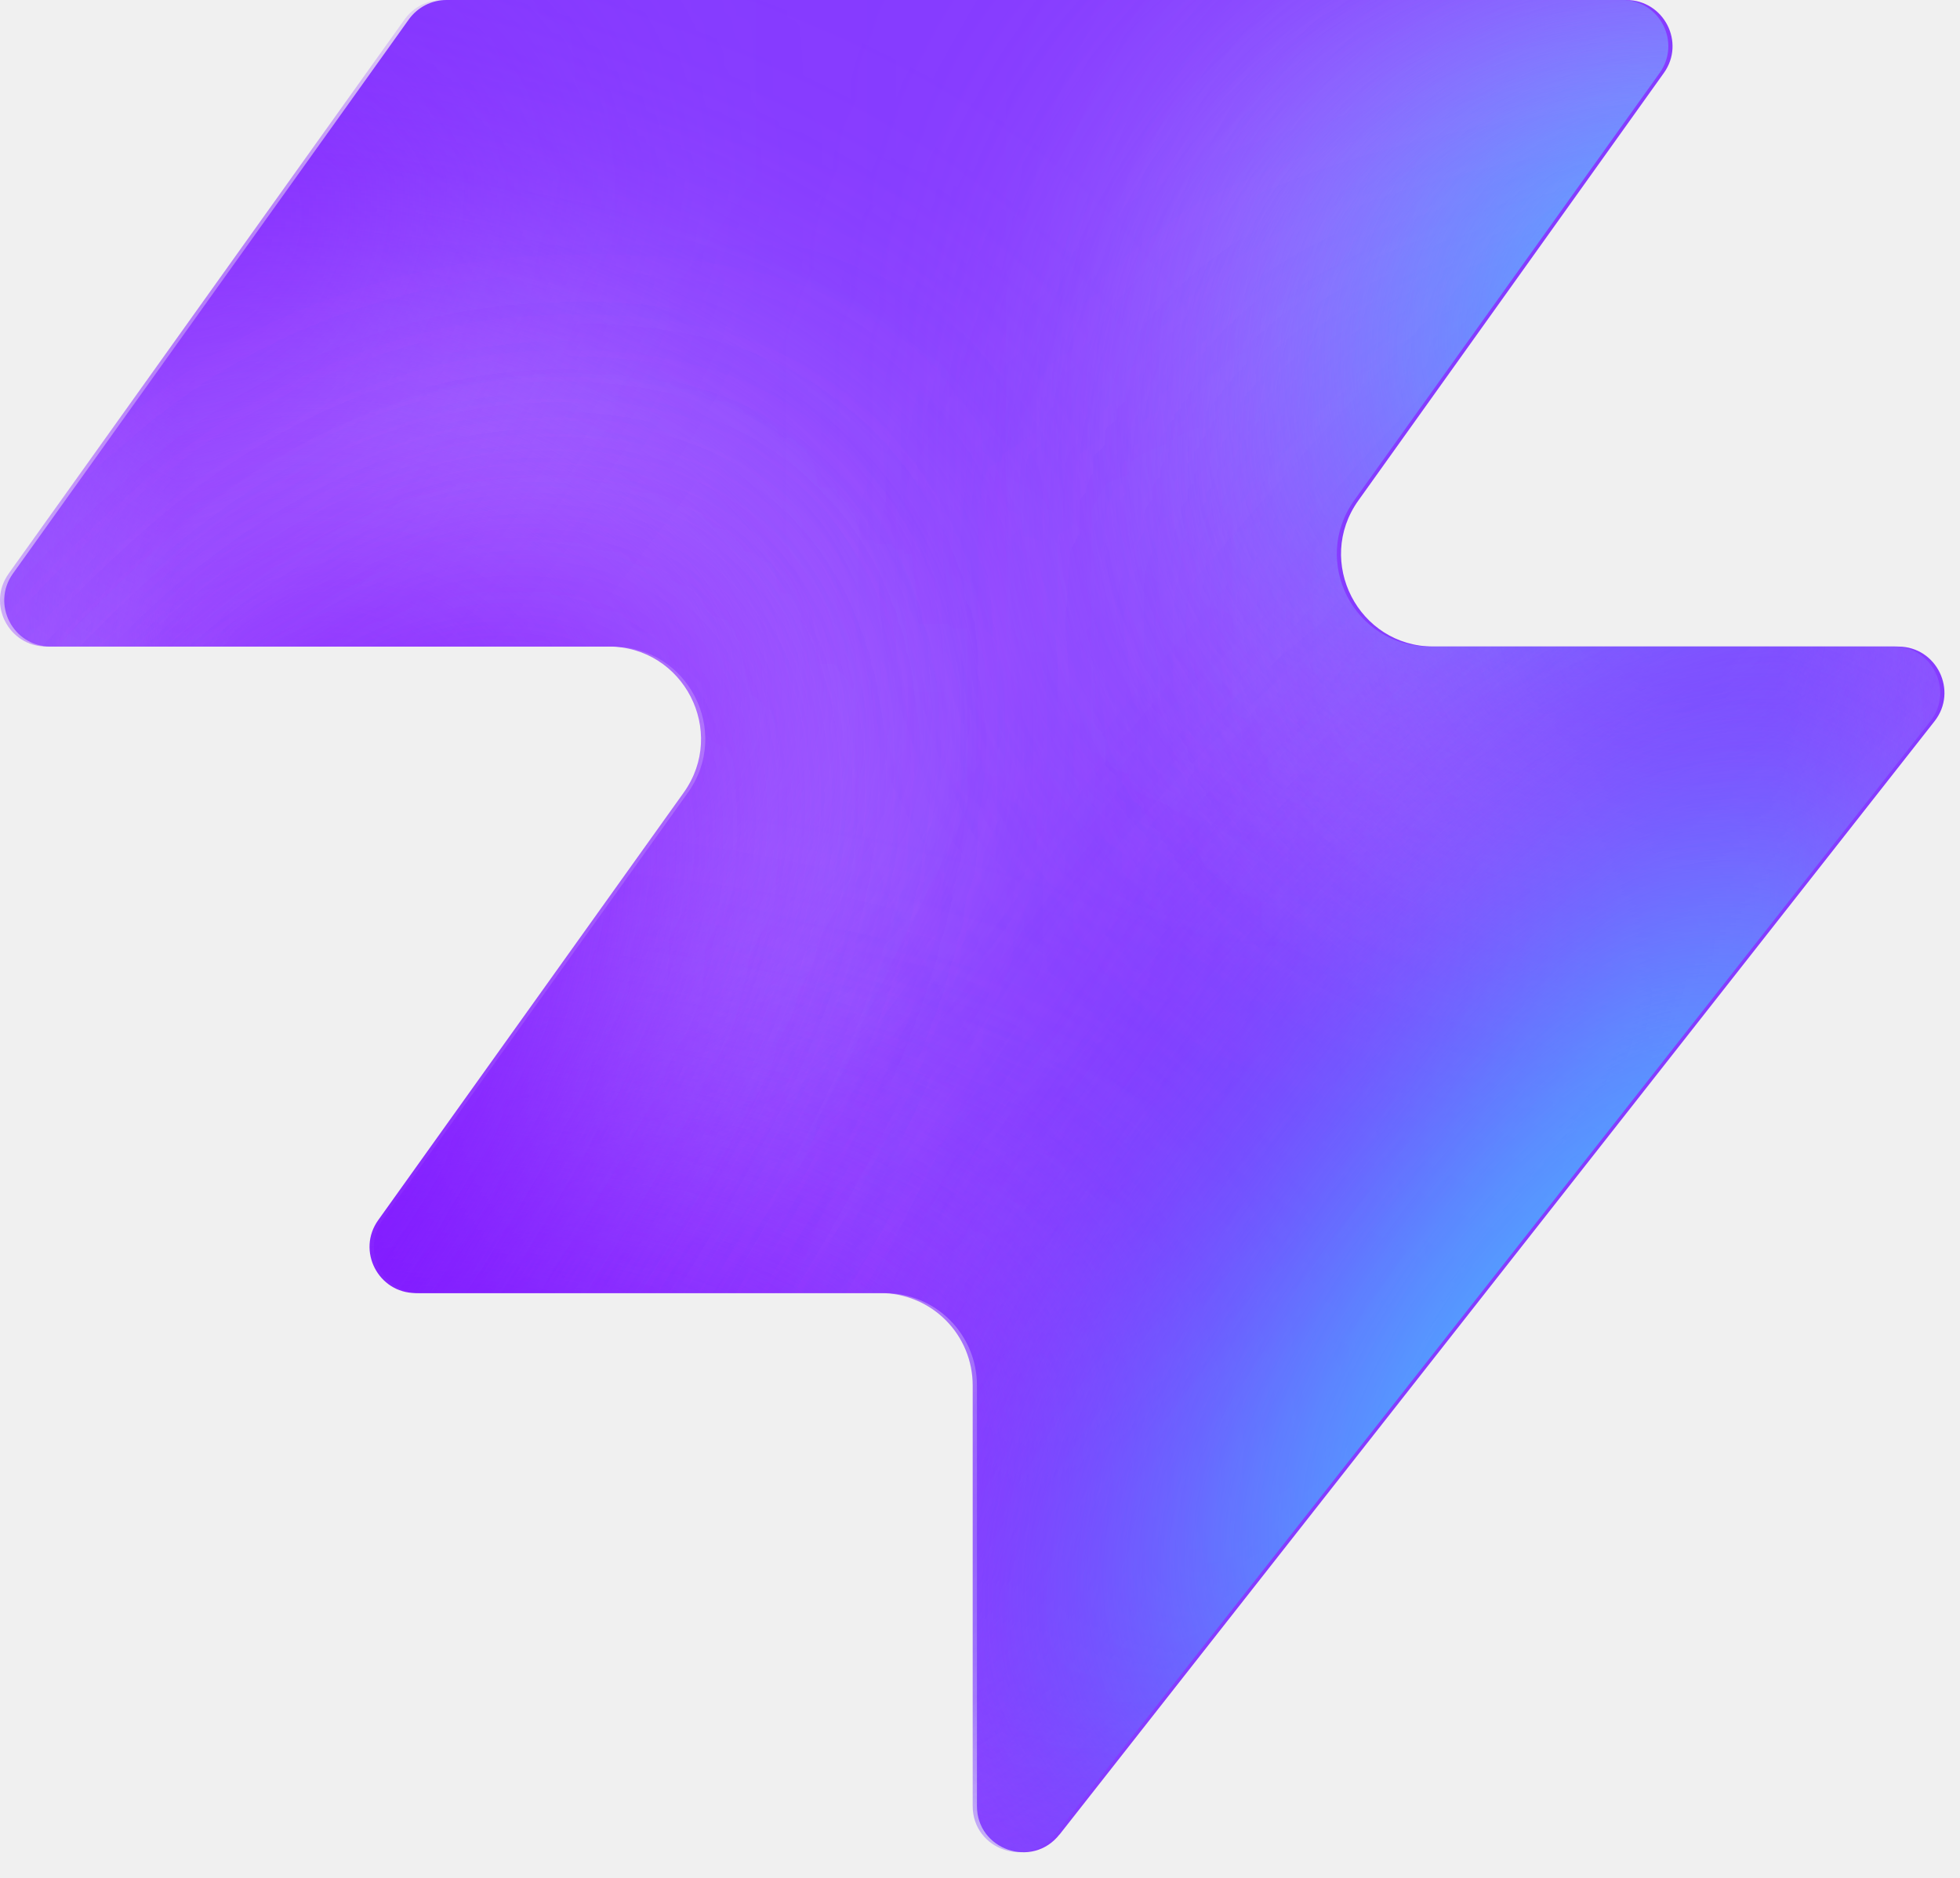
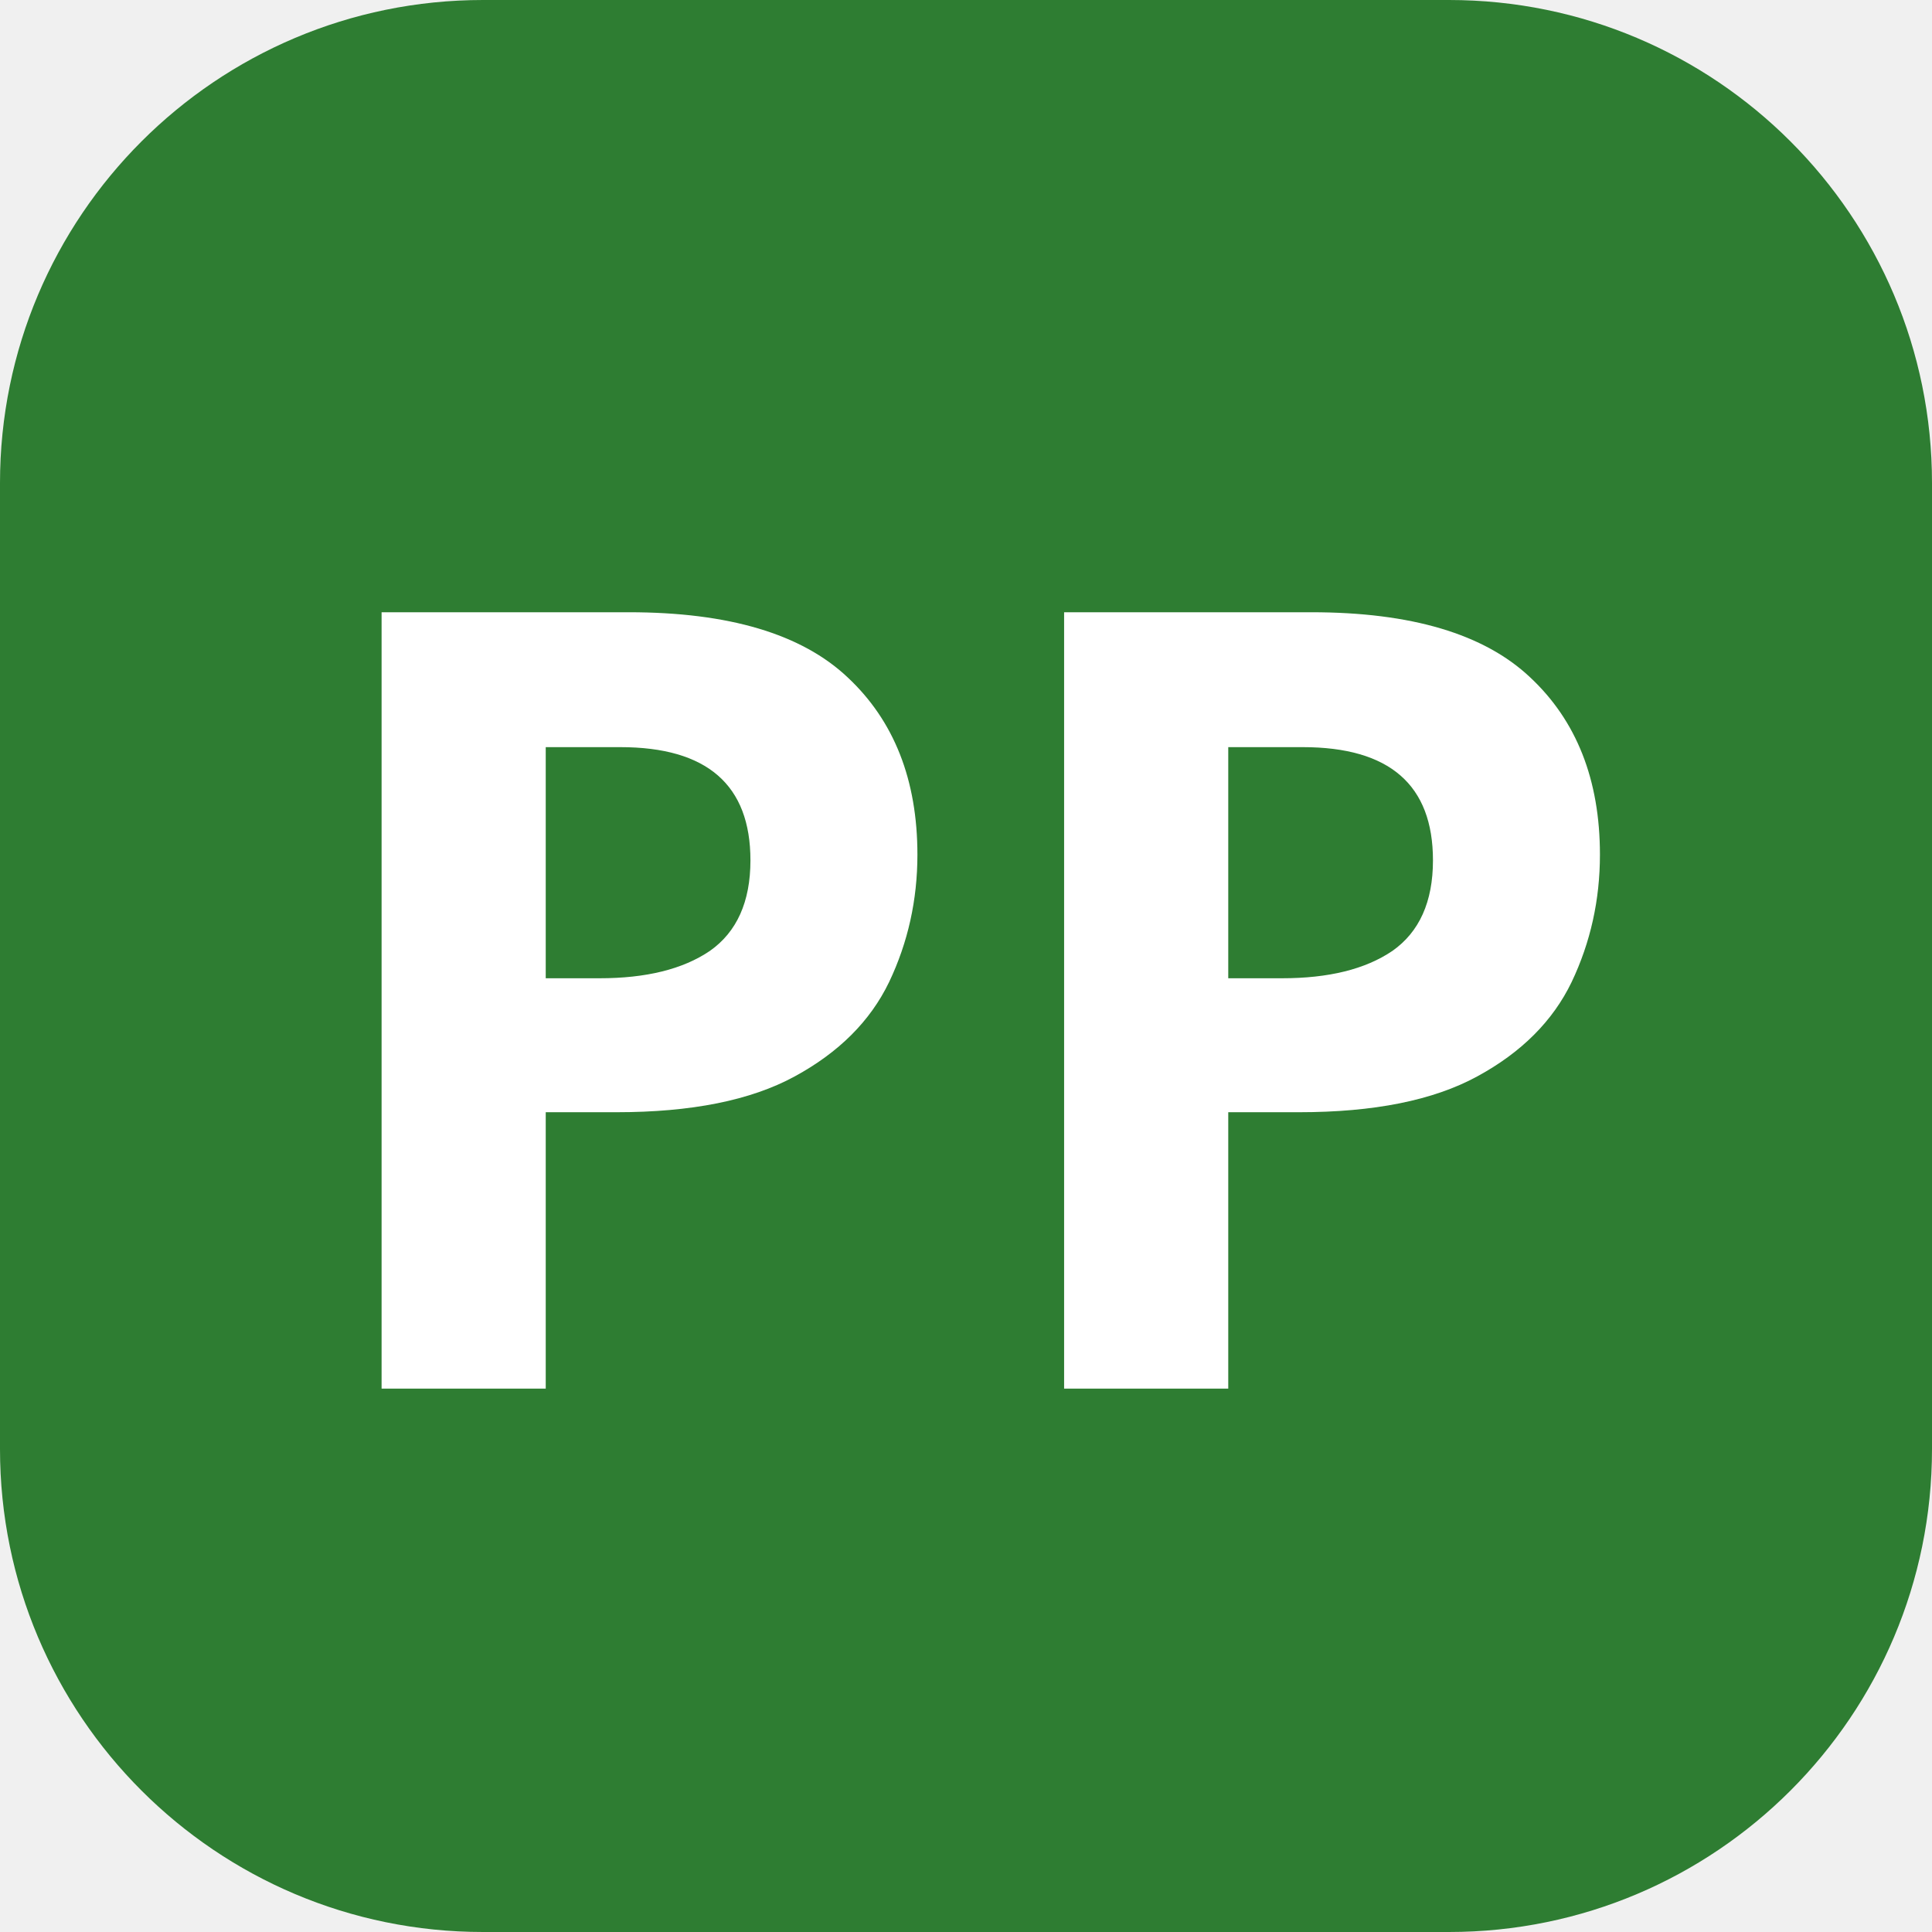
- <svg xmlns="http://www.w3.org/2000/svg" width="48" height="46" fill="none" viewBox="0 0 48 46">
-   <path fill="#863bff" d="M25.946 44.938c-.664.845-2.021.375-2.021-.698V33.937a2.26 2.26 0 0 0-2.262-2.262H10.287c-.92 0-1.456-1.04-.92-1.788l7.48-10.471c1.07-1.497 0-3.578-1.842-3.578H1.237c-.92 0-1.456-1.04-.92-1.788L10.013.474c.214-.297.556-.474.92-.474h28.894c.92 0 1.456 1.04.92 1.788l-7.48 10.471c-1.07 1.498 0 3.579 1.842 3.579h11.377c.943 0 1.473 1.088.89 1.83L25.947 44.94z" style="fill:#863bff;fill:color(display-p3 .525 .23 1);fill-opacity:1" />
-   <mask id="a" width="48" height="46" x="0" y="0" maskUnits="userSpaceOnUse" style="mask-type:alpha">
-     <path fill="#000" d="M25.842 44.938c-.664.844-2.021.375-2.021-.698V33.937a2.26 2.26 0 0 0-2.262-2.262H10.183c-.92 0-1.456-1.04-.92-1.788l7.48-10.471c1.07-1.498 0-3.579-1.842-3.579H1.133c-.92 0-1.456-1.04-.92-1.787L9.91.473c.214-.297.556-.474.92-.474h28.894c.92 0 1.456 1.04.92 1.788l-7.48 10.471c-1.07 1.498 0 3.578 1.842 3.578h11.377c.943 0 1.473 1.088.89 1.832L25.843 44.94z" style="fill:#000;fill-opacity:1" />
-   </mask>
-   <g mask="url(#a)">
-     <g filter="url(#b)">
-       <ellipse cx="5.508" cy="14.704" fill="#ede6ff" rx="5.508" ry="14.704" style="fill:#ede6ff;fill:color(display-p3 .927 .903 1);fill-opacity:1" transform="matrix(.00324 1 1 -.00324 -4.47 31.516)" />
-     </g>
-     <g filter="url(#c)">
-       <ellipse cx="10.399" cy="29.851" fill="#ede6ff" rx="10.399" ry="29.851" style="fill:#ede6ff;fill:color(display-p3 .927 .903 1);fill-opacity:1" transform="matrix(.00324 1 1 -.00324 -39.328 7.883)" />
-     </g>
-     <g filter="url(#d)">
-       <ellipse cx="5.508" cy="30.487" fill="#7e14ff" rx="5.508" ry="30.487" style="fill:#7e14ff;fill:color(display-p3 .492 .077 1);fill-opacity:1" transform="rotate(89.814 -25.913 -14.639)scale(1 -1)" />
-     </g>
-     <g filter="url(#e)">
-       <ellipse cx="5.508" cy="30.599" fill="#7e14ff" rx="5.508" ry="30.599" style="fill:#7e14ff;fill:color(display-p3 .492 .077 1);fill-opacity:1" transform="rotate(89.814 -32.644 -3.334)scale(1 -1)" />
-     </g>
-     <g filter="url(#f)">
-       <ellipse cx="5.508" cy="30.599" fill="#7e14ff" rx="5.508" ry="30.599" style="fill:#7e14ff;fill:color(display-p3 .492 .077 1);fill-opacity:1" transform="matrix(.00324 1 1 -.00324 -34.34 30.47)" />
-     </g>
-     <g filter="url(#g)">
-       <ellipse cx="14.072" cy="22.078" fill="#ede6ff" rx="14.072" ry="22.078" style="fill:#ede6ff;fill:color(display-p3 .927 .903 1);fill-opacity:1" transform="rotate(93.35 24.506 48.493)scale(-1 1)" />
-     </g>
-     <g filter="url(#h)">
-       <ellipse cx="3.47" cy="21.501" fill="#7e14ff" rx="3.47" ry="21.501" style="fill:#7e14ff;fill:color(display-p3 .492 .077 1);fill-opacity:1" transform="rotate(89.009 28.708 47.59)scale(-1 1)" />
-     </g>
-     <g filter="url(#i)">
-       <ellipse cx="3.47" cy="21.501" fill="#7e14ff" rx="3.47" ry="21.501" style="fill:#7e14ff;fill:color(display-p3 .492 .077 1);fill-opacity:1" transform="rotate(89.009 28.708 47.59)scale(-1 1)" />
-     </g>
-     <g filter="url(#j)">
-       <ellipse cx=".387" cy="8.972" fill="#7e14ff" rx="4.407" ry="29.108" style="fill:#7e14ff;fill:color(display-p3 .492 .077 1);fill-opacity:1" transform="rotate(39.51 .387 8.972)" />
-     </g>
-     <g filter="url(#k)">
-       <ellipse cx="47.523" cy="-6.092" fill="#7e14ff" rx="4.407" ry="29.108" style="fill:#7e14ff;fill:color(display-p3 .492 .077 1);fill-opacity:1" transform="rotate(37.892 47.523 -6.092)" />
-     </g>
-     <g filter="url(#l)">
-       <ellipse cx="41.412" cy="6.333" fill="#47bfff" rx="5.971" ry="9.665" style="fill:#47bfff;fill:color(display-p3 .28 .748 1);fill-opacity:1" transform="rotate(37.892 41.412 6.333)" />
-     </g>
-     <g filter="url(#m)">
-       <ellipse cx="-1.879" cy="38.332" fill="#7e14ff" rx="4.407" ry="29.108" style="fill:#7e14ff;fill:color(display-p3 .492 .077 1);fill-opacity:1" transform="rotate(37.892 -1.88 38.332)" />
-     </g>
-     <g filter="url(#n)">
-       <ellipse cx="-1.879" cy="38.332" fill="#7e14ff" rx="4.407" ry="29.108" style="fill:#7e14ff;fill:color(display-p3 .492 .077 1);fill-opacity:1" transform="rotate(37.892 -1.88 38.332)" />
-     </g>
-     <g filter="url(#o)">
-       <ellipse cx="35.651" cy="29.907" fill="#7e14ff" rx="4.407" ry="29.108" style="fill:#7e14ff;fill:color(display-p3 .492 .077 1);fill-opacity:1" transform="rotate(37.892 35.651 29.907)" />
-     </g>
-     <g filter="url(#p)">
-       <ellipse cx="38.418" cy="32.4" fill="#47bfff" rx="5.971" ry="15.297" style="fill:#47bfff;fill:color(display-p3 .28 .748 1);fill-opacity:1" transform="rotate(37.892 38.418 32.4)" />
-     </g>
-   </g>
-   <defs>
-     <filter id="b" width="60.045" height="41.654" x="-19.77" y="16.149" color-interpolation-filters="sRGB" filterUnits="userSpaceOnUse">
-       <feFlood flood-opacity="0" result="BackgroundImageFix" />
-       <feBlend in="SourceGraphic" in2="BackgroundImageFix" result="shape" />
-       <feGaussianBlur result="effect1_foregroundBlur_2002_17158" stdDeviation="7.659" />
-     </filter>
-     <filter id="c" width="90.34" height="51.437" x="-54.613" y="-7.533" color-interpolation-filters="sRGB" filterUnits="userSpaceOnUse">
-       <feFlood flood-opacity="0" result="BackgroundImageFix" />
-       <feBlend in="SourceGraphic" in2="BackgroundImageFix" result="shape" />
-       <feGaussianBlur result="effect1_foregroundBlur_2002_17158" stdDeviation="7.659" />
-     </filter>
-     <filter id="d" width="79.355" height="29.4" x="-49.64" y="2.03" color-interpolation-filters="sRGB" filterUnits="userSpaceOnUse">
-       <feFlood flood-opacity="0" result="BackgroundImageFix" />
-       <feBlend in="SourceGraphic" in2="BackgroundImageFix" result="shape" />
-       <feGaussianBlur result="effect1_foregroundBlur_2002_17158" stdDeviation="4.596" />
-     </filter>
-     <filter id="e" width="79.579" height="29.4" x="-45.045" y="20.029" color-interpolation-filters="sRGB" filterUnits="userSpaceOnUse">
-       <feFlood flood-opacity="0" result="BackgroundImageFix" />
-       <feBlend in="SourceGraphic" in2="BackgroundImageFix" result="shape" />
-       <feGaussianBlur result="effect1_foregroundBlur_2002_17158" stdDeviation="4.596" />
-     </filter>
-     <filter id="f" width="79.579" height="29.4" x="-43.513" y="21.178" color-interpolation-filters="sRGB" filterUnits="userSpaceOnUse">
-       <feFlood flood-opacity="0" result="BackgroundImageFix" />
-       <feBlend in="SourceGraphic" in2="BackgroundImageFix" result="shape" />
-       <feGaussianBlur result="effect1_foregroundBlur_2002_17158" stdDeviation="4.596" />
-     </filter>
-     <filter id="g" width="74.749" height="58.852" x="15.756" y="-17.901" color-interpolation-filters="sRGB" filterUnits="userSpaceOnUse">
-       <feFlood flood-opacity="0" result="BackgroundImageFix" />
-       <feBlend in="SourceGraphic" in2="BackgroundImageFix" result="shape" />
-       <feGaussianBlur result="effect1_foregroundBlur_2002_17158" stdDeviation="7.659" />
-     </filter>
-     <filter id="h" width="61.377" height="25.362" x="23.548" y="2.284" color-interpolation-filters="sRGB" filterUnits="userSpaceOnUse">
-       <feFlood flood-opacity="0" result="BackgroundImageFix" />
-       <feBlend in="SourceGraphic" in2="BackgroundImageFix" result="shape" />
-       <feGaussianBlur result="effect1_foregroundBlur_2002_17158" stdDeviation="4.596" />
-     </filter>
-     <filter id="i" width="61.377" height="25.362" x="23.548" y="2.284" color-interpolation-filters="sRGB" filterUnits="userSpaceOnUse">
-       <feFlood flood-opacity="0" result="BackgroundImageFix" />
-       <feBlend in="SourceGraphic" in2="BackgroundImageFix" result="shape" />
-       <feGaussianBlur result="effect1_foregroundBlur_2002_17158" stdDeviation="4.596" />
-     </filter>
-     <filter id="j" width="56.045" height="63.649" x="-27.636" y="-22.853" color-interpolation-filters="sRGB" filterUnits="userSpaceOnUse">
-       <feFlood flood-opacity="0" result="BackgroundImageFix" />
-       <feBlend in="SourceGraphic" in2="BackgroundImageFix" result="shape" />
-       <feGaussianBlur result="effect1_foregroundBlur_2002_17158" stdDeviation="4.596" />
-     </filter>
-     <filter id="k" width="54.814" height="64.646" x="20.116" y="-38.415" color-interpolation-filters="sRGB" filterUnits="userSpaceOnUse">
-       <feFlood flood-opacity="0" result="BackgroundImageFix" />
-       <feBlend in="SourceGraphic" in2="BackgroundImageFix" result="shape" />
-       <feGaussianBlur result="effect1_foregroundBlur_2002_17158" stdDeviation="4.596" />
-     </filter>
-     <filter id="l" width="33.541" height="35.313" x="24.641" y="-11.323" color-interpolation-filters="sRGB" filterUnits="userSpaceOnUse">
-       <feFlood flood-opacity="0" result="BackgroundImageFix" />
-       <feBlend in="SourceGraphic" in2="BackgroundImageFix" result="shape" />
-       <feGaussianBlur result="effect1_foregroundBlur_2002_17158" stdDeviation="4.596" />
-     </filter>
-     <filter id="m" width="54.814" height="64.646" x="-29.286" y="6.009" color-interpolation-filters="sRGB" filterUnits="userSpaceOnUse">
-       <feFlood flood-opacity="0" result="BackgroundImageFix" />
-       <feBlend in="SourceGraphic" in2="BackgroundImageFix" result="shape" />
-       <feGaussianBlur result="effect1_foregroundBlur_2002_17158" stdDeviation="4.596" />
-     </filter>
-     <filter id="n" width="54.814" height="64.646" x="-29.286" y="6.009" color-interpolation-filters="sRGB" filterUnits="userSpaceOnUse">
-       <feFlood flood-opacity="0" result="BackgroundImageFix" />
-       <feBlend in="SourceGraphic" in2="BackgroundImageFix" result="shape" />
-       <feGaussianBlur result="effect1_foregroundBlur_2002_17158" stdDeviation="4.596" />
-     </filter>
-     <filter id="o" width="54.814" height="64.646" x="8.244" y="-2.416" color-interpolation-filters="sRGB" filterUnits="userSpaceOnUse">
-       <feFlood flood-opacity="0" result="BackgroundImageFix" />
-       <feBlend in="SourceGraphic" in2="BackgroundImageFix" result="shape" />
-       <feGaussianBlur result="effect1_foregroundBlur_2002_17158" stdDeviation="4.596" />
-     </filter>
-     <filter id="p" width="39.409" height="43.623" x="18.713" y="10.588" color-interpolation-filters="sRGB" filterUnits="userSpaceOnUse">
-       <feFlood flood-opacity="0" result="BackgroundImageFix" />
-       <feBlend in="SourceGraphic" in2="BackgroundImageFix" result="shape" />
-       <feGaussianBlur result="effect1_foregroundBlur_2002_17158" stdDeviation="4.596" />
-     </filter>
-   </defs>
+ <svg xmlns="http://www.w3.org/2000/svg" viewBox="0 0 32 32">
+   <rect width="32" height="32" rx="8" fill="#2E7D32" />
+   <text x="16" y="23" font-family="system-ui, sans-serif" font-size="18" font-weight="700" fill="white" text-anchor="middle">PP</text>
</svg>
